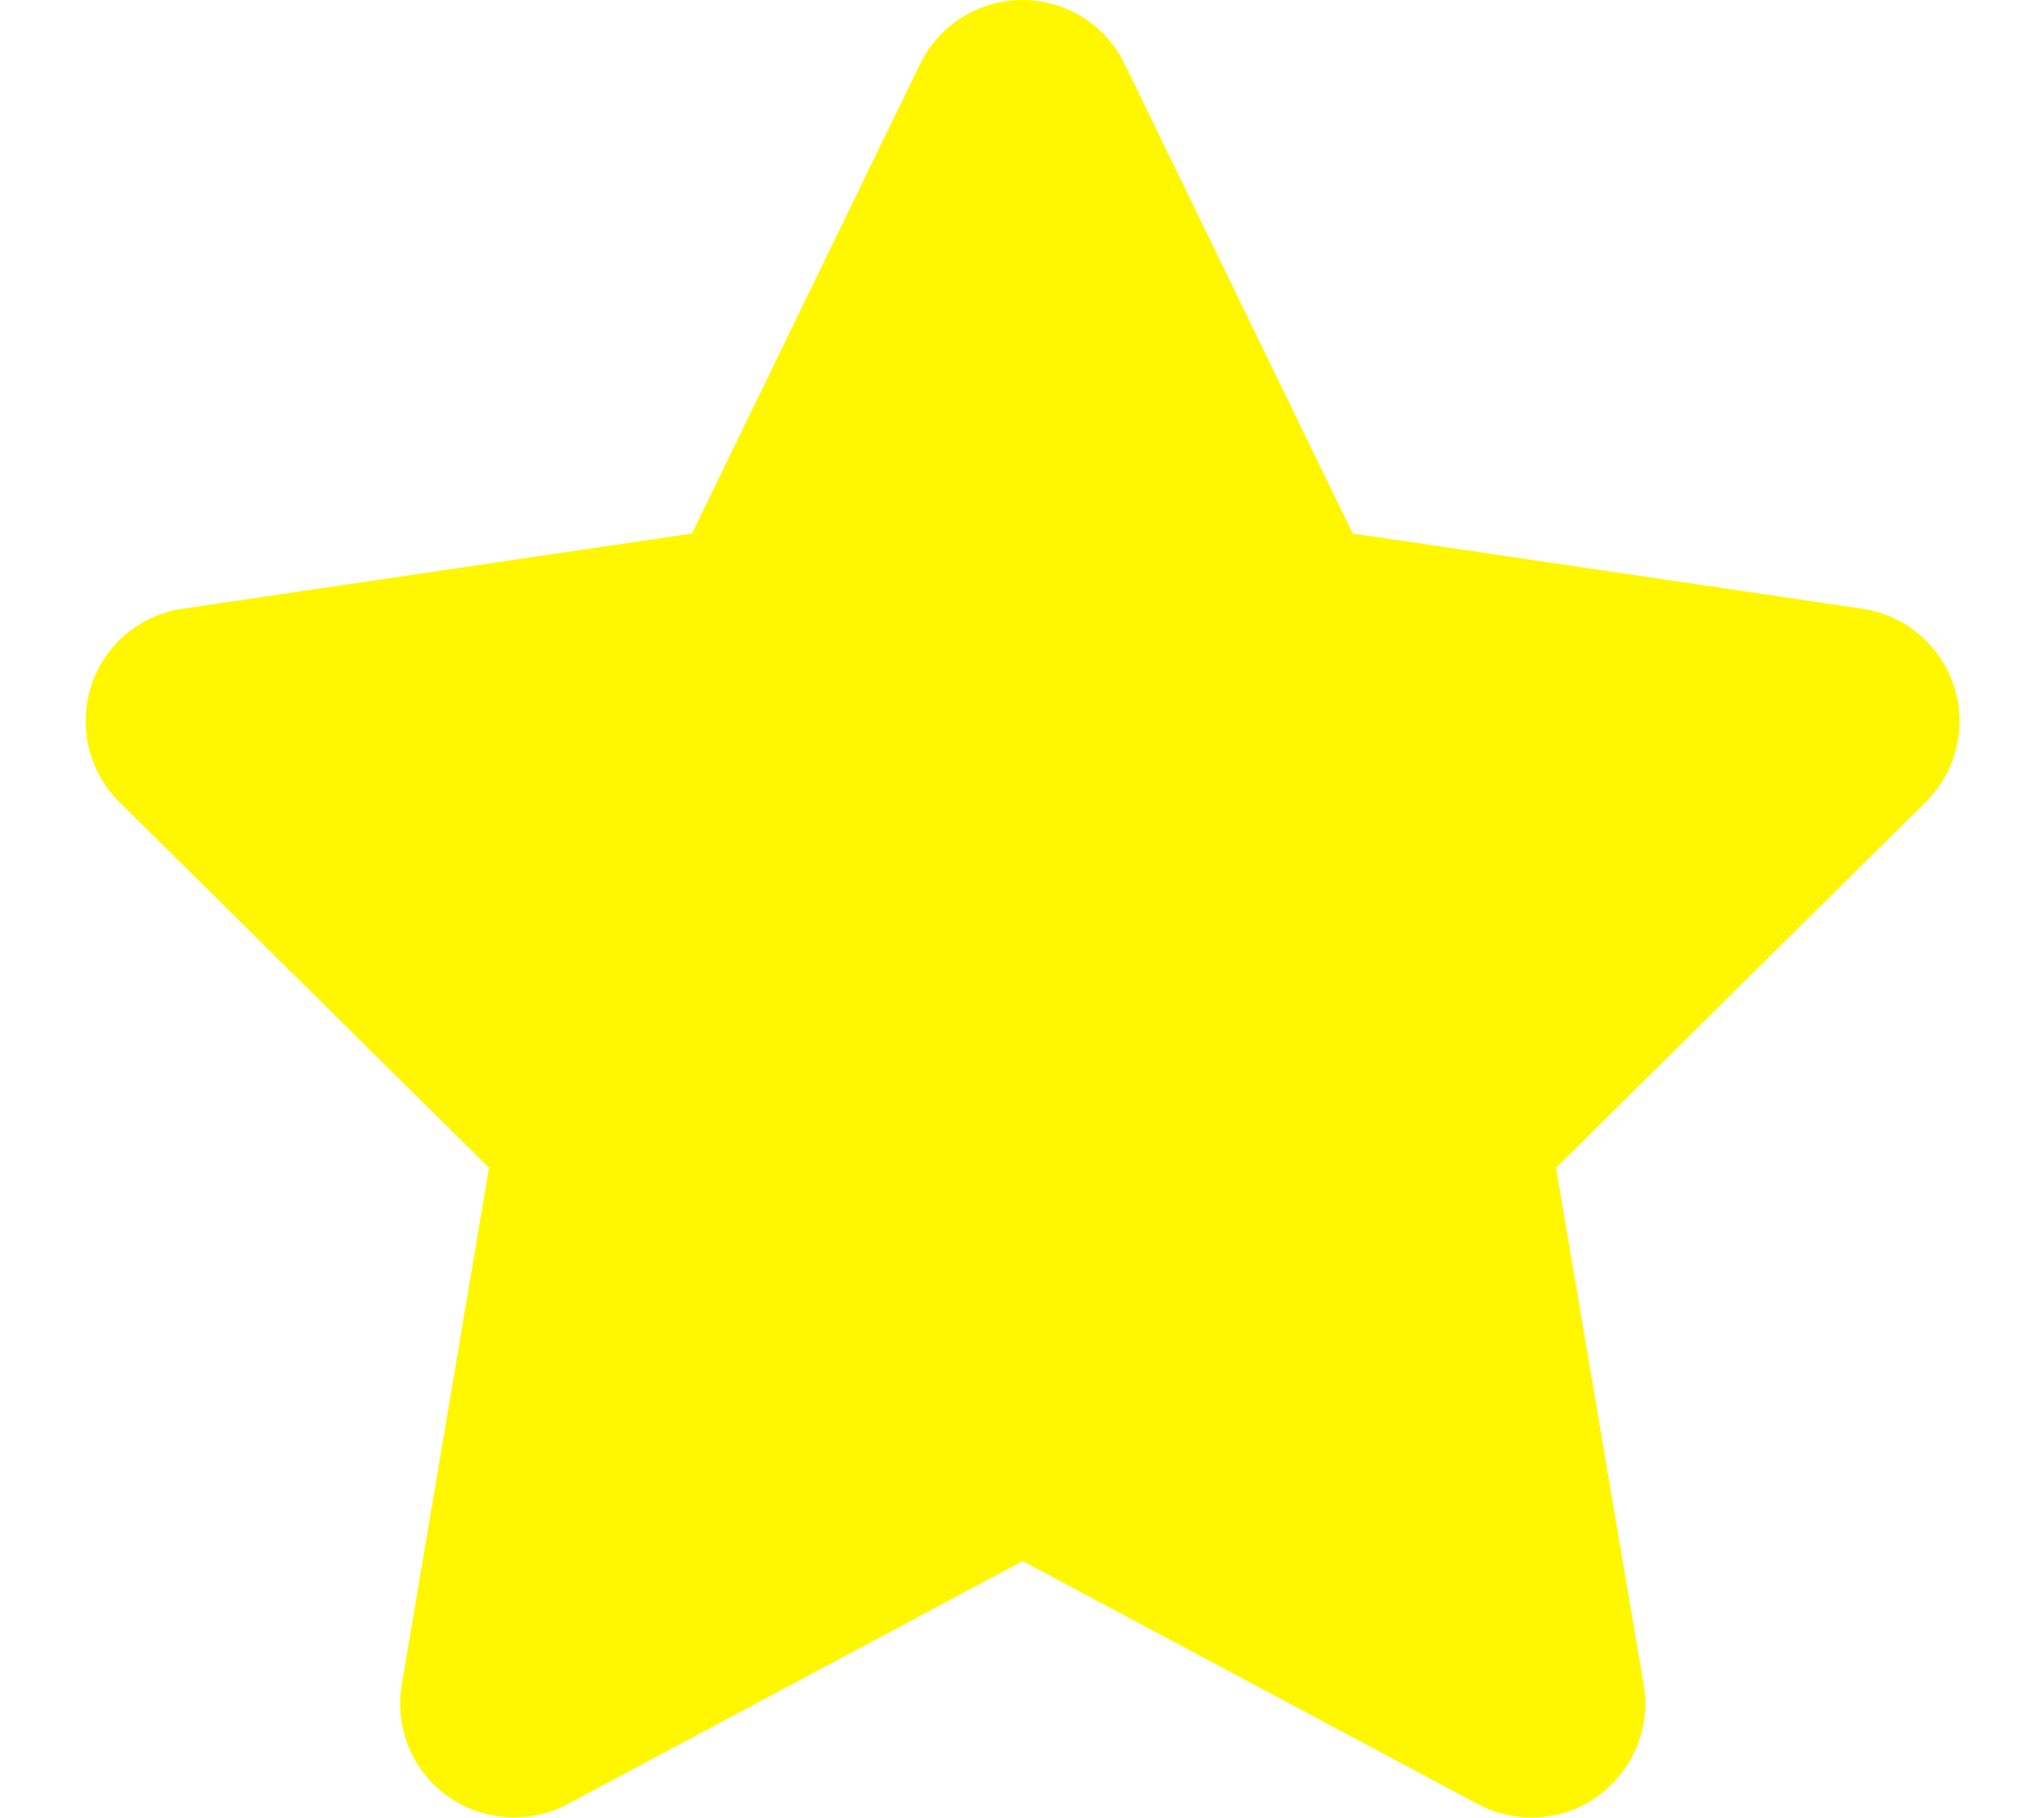
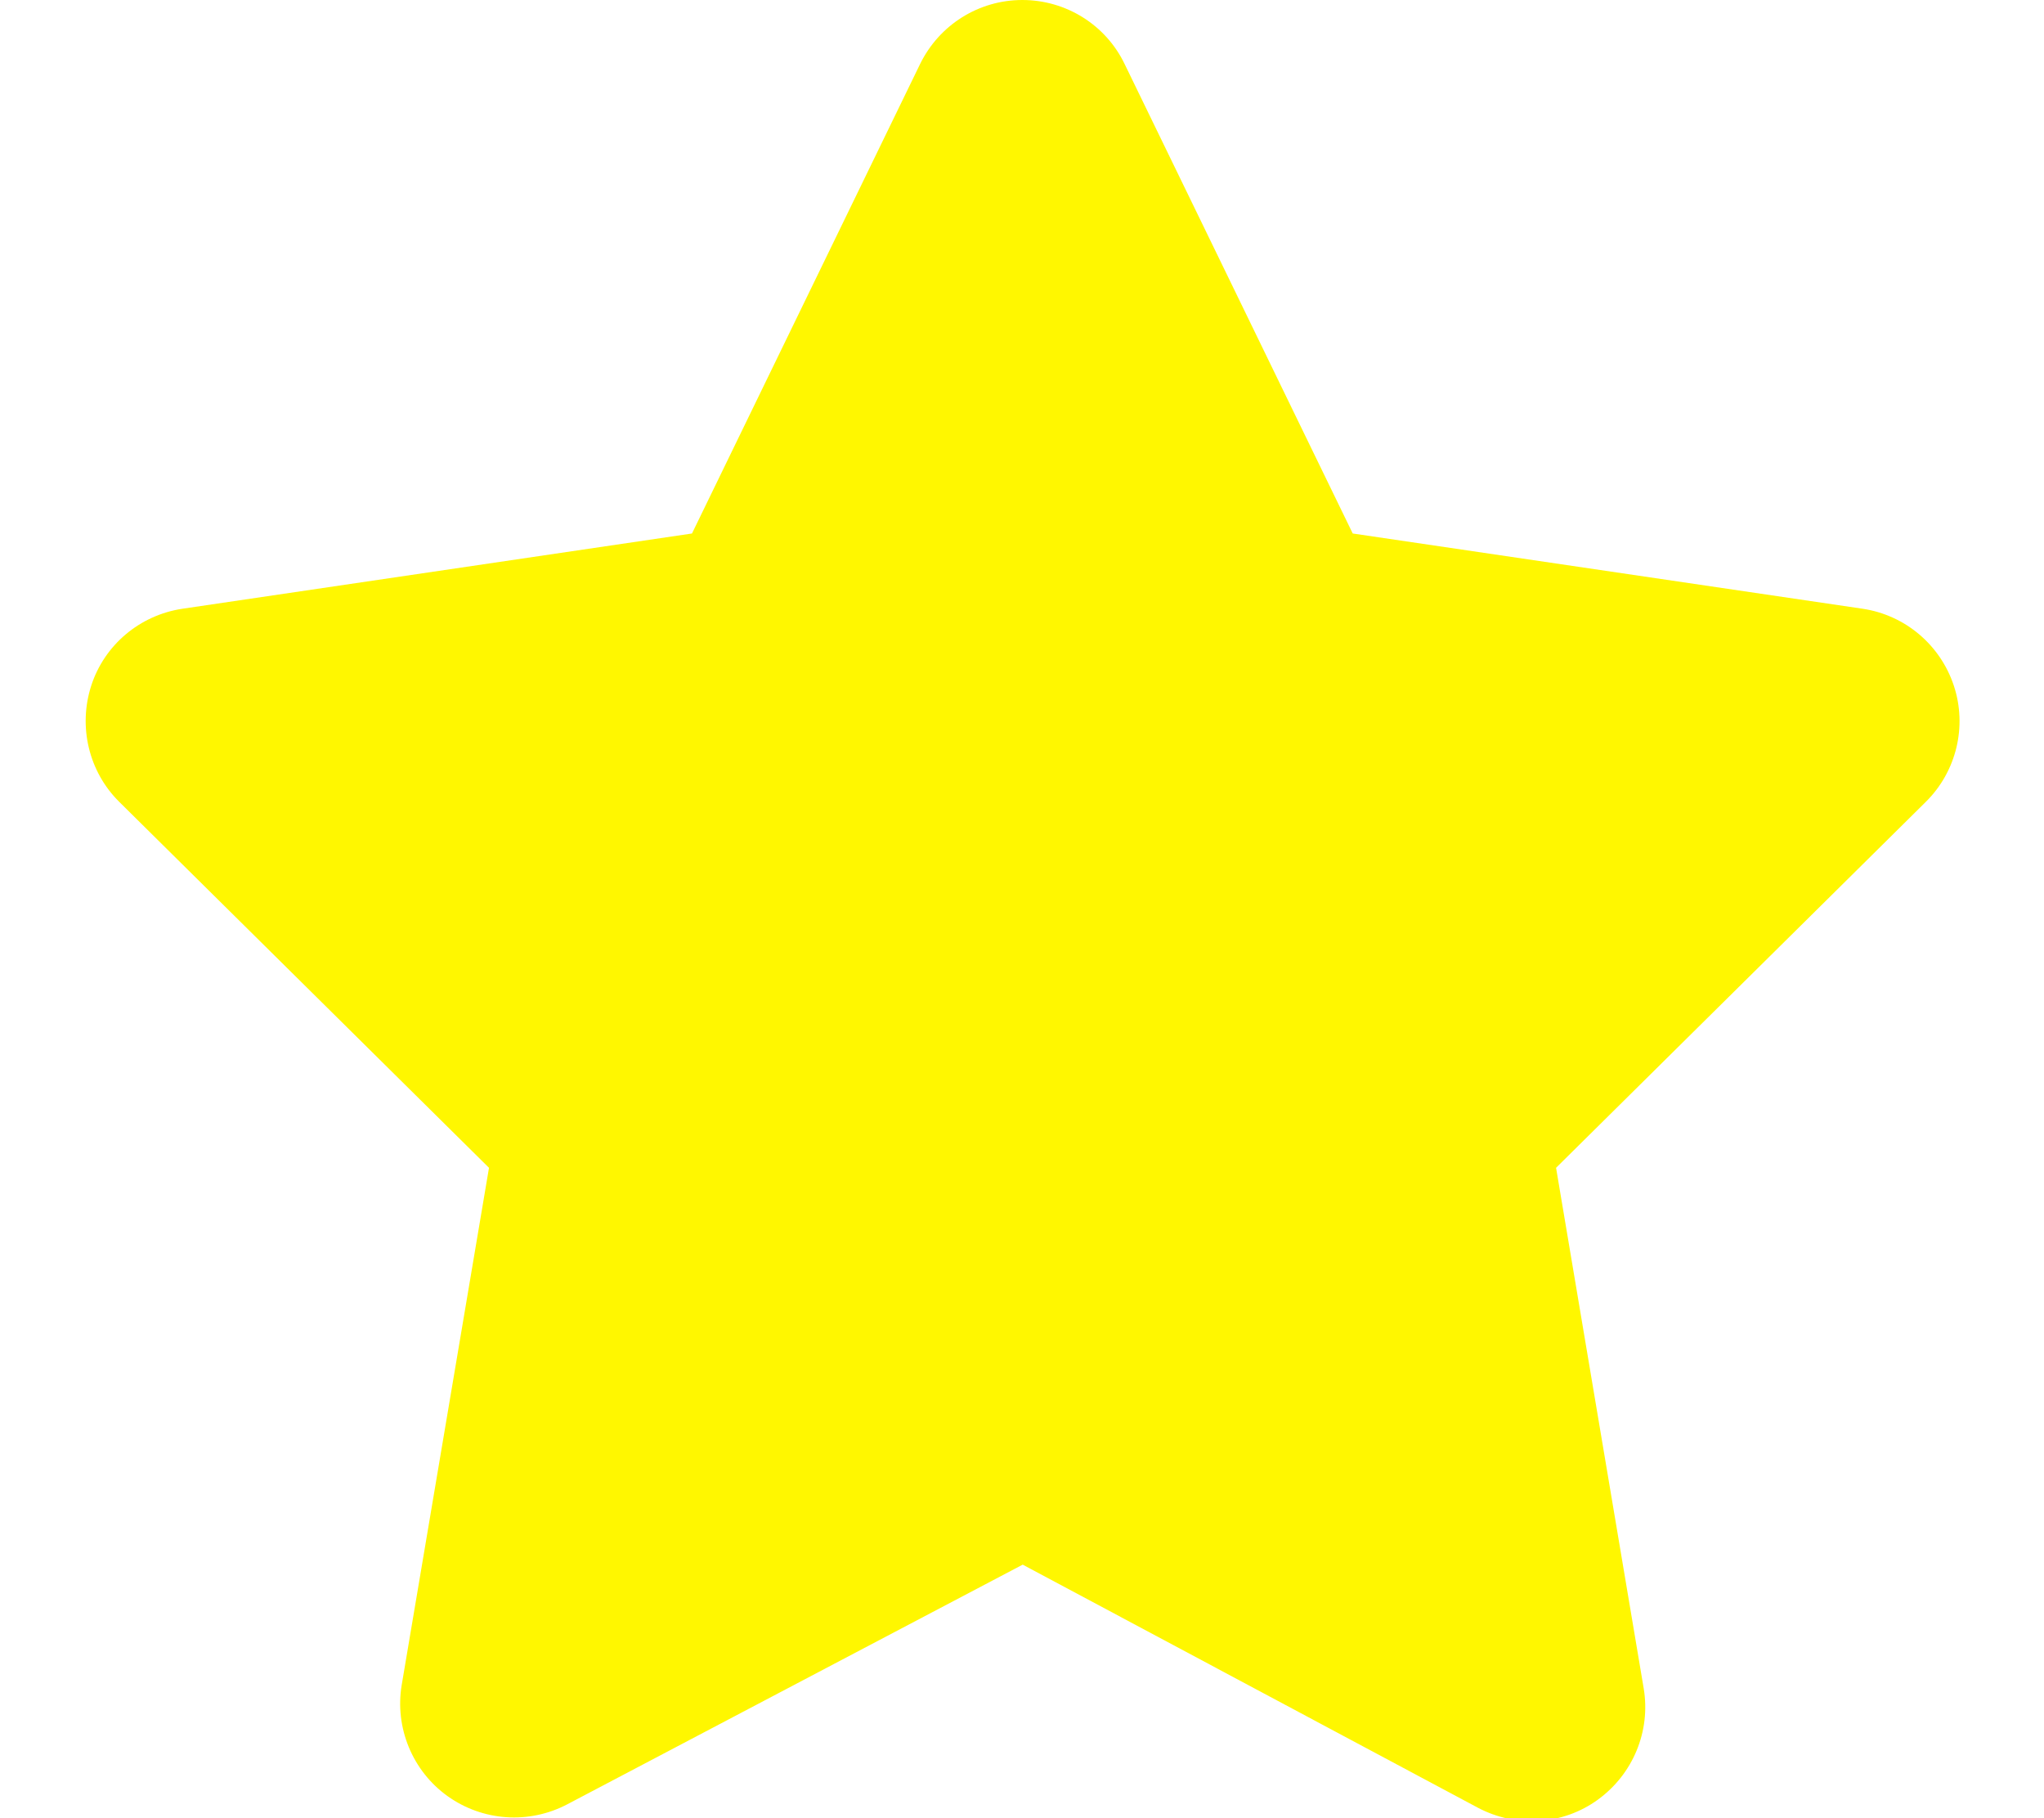
<svg xmlns="http://www.w3.org/2000/svg" viewBox="0 0 576 512">
-   <path style="fill:rgb(255,247,0);" d="M316.9 18C311.6 7 300.4 0 288.1 0s-23.4 7-28.8 18L195 150.3 51.4 171.5c-12 1.8-22 10.2-25.7 21.7s-.7 24.2 7.9 32.7L137.8 329 113.2 474.7c-2 12 3 24.2 12.9 31.3s23 8 33.8 2.3l128.3-68.5 128.3 68.5c10.8 5.7 23.9 4.9 33.8-2.3s14.9-19.3 12.9-31.3L438.5 329 542.7 225.9c8.6-8.5 11.7-21.2 7.9-32.7s-13.7-19.9-25.7-21.7L381.2 150.3 316.9 18z" />
+   <path style="fill:rgb(255,247,0);" d="M316.9 18C311.6 7 300.4 0 288.1 0s-23.4 7-28.8 18L195 150.3 51.4 171.5c-12 1.8-22 10.2-25.7 21.7s-.7 24.2 7.9 32.7L137.8 329 113.2 474.7c-2 12 3 24.2 12.9 31.3s23 8 33.8 2.3l128.3-67.5 128.3 68.5c10.8 5.7 23.9 4.9 33.8-2.3s14.9-19.3 12.9-31.3L438.5 329 542.7 225.9c8.6-8.5 11.7-21.2 7.9-32.7s-13.7-19.9-25.7-21.7L381.2 150.3 316.9 18z" />
</svg>
